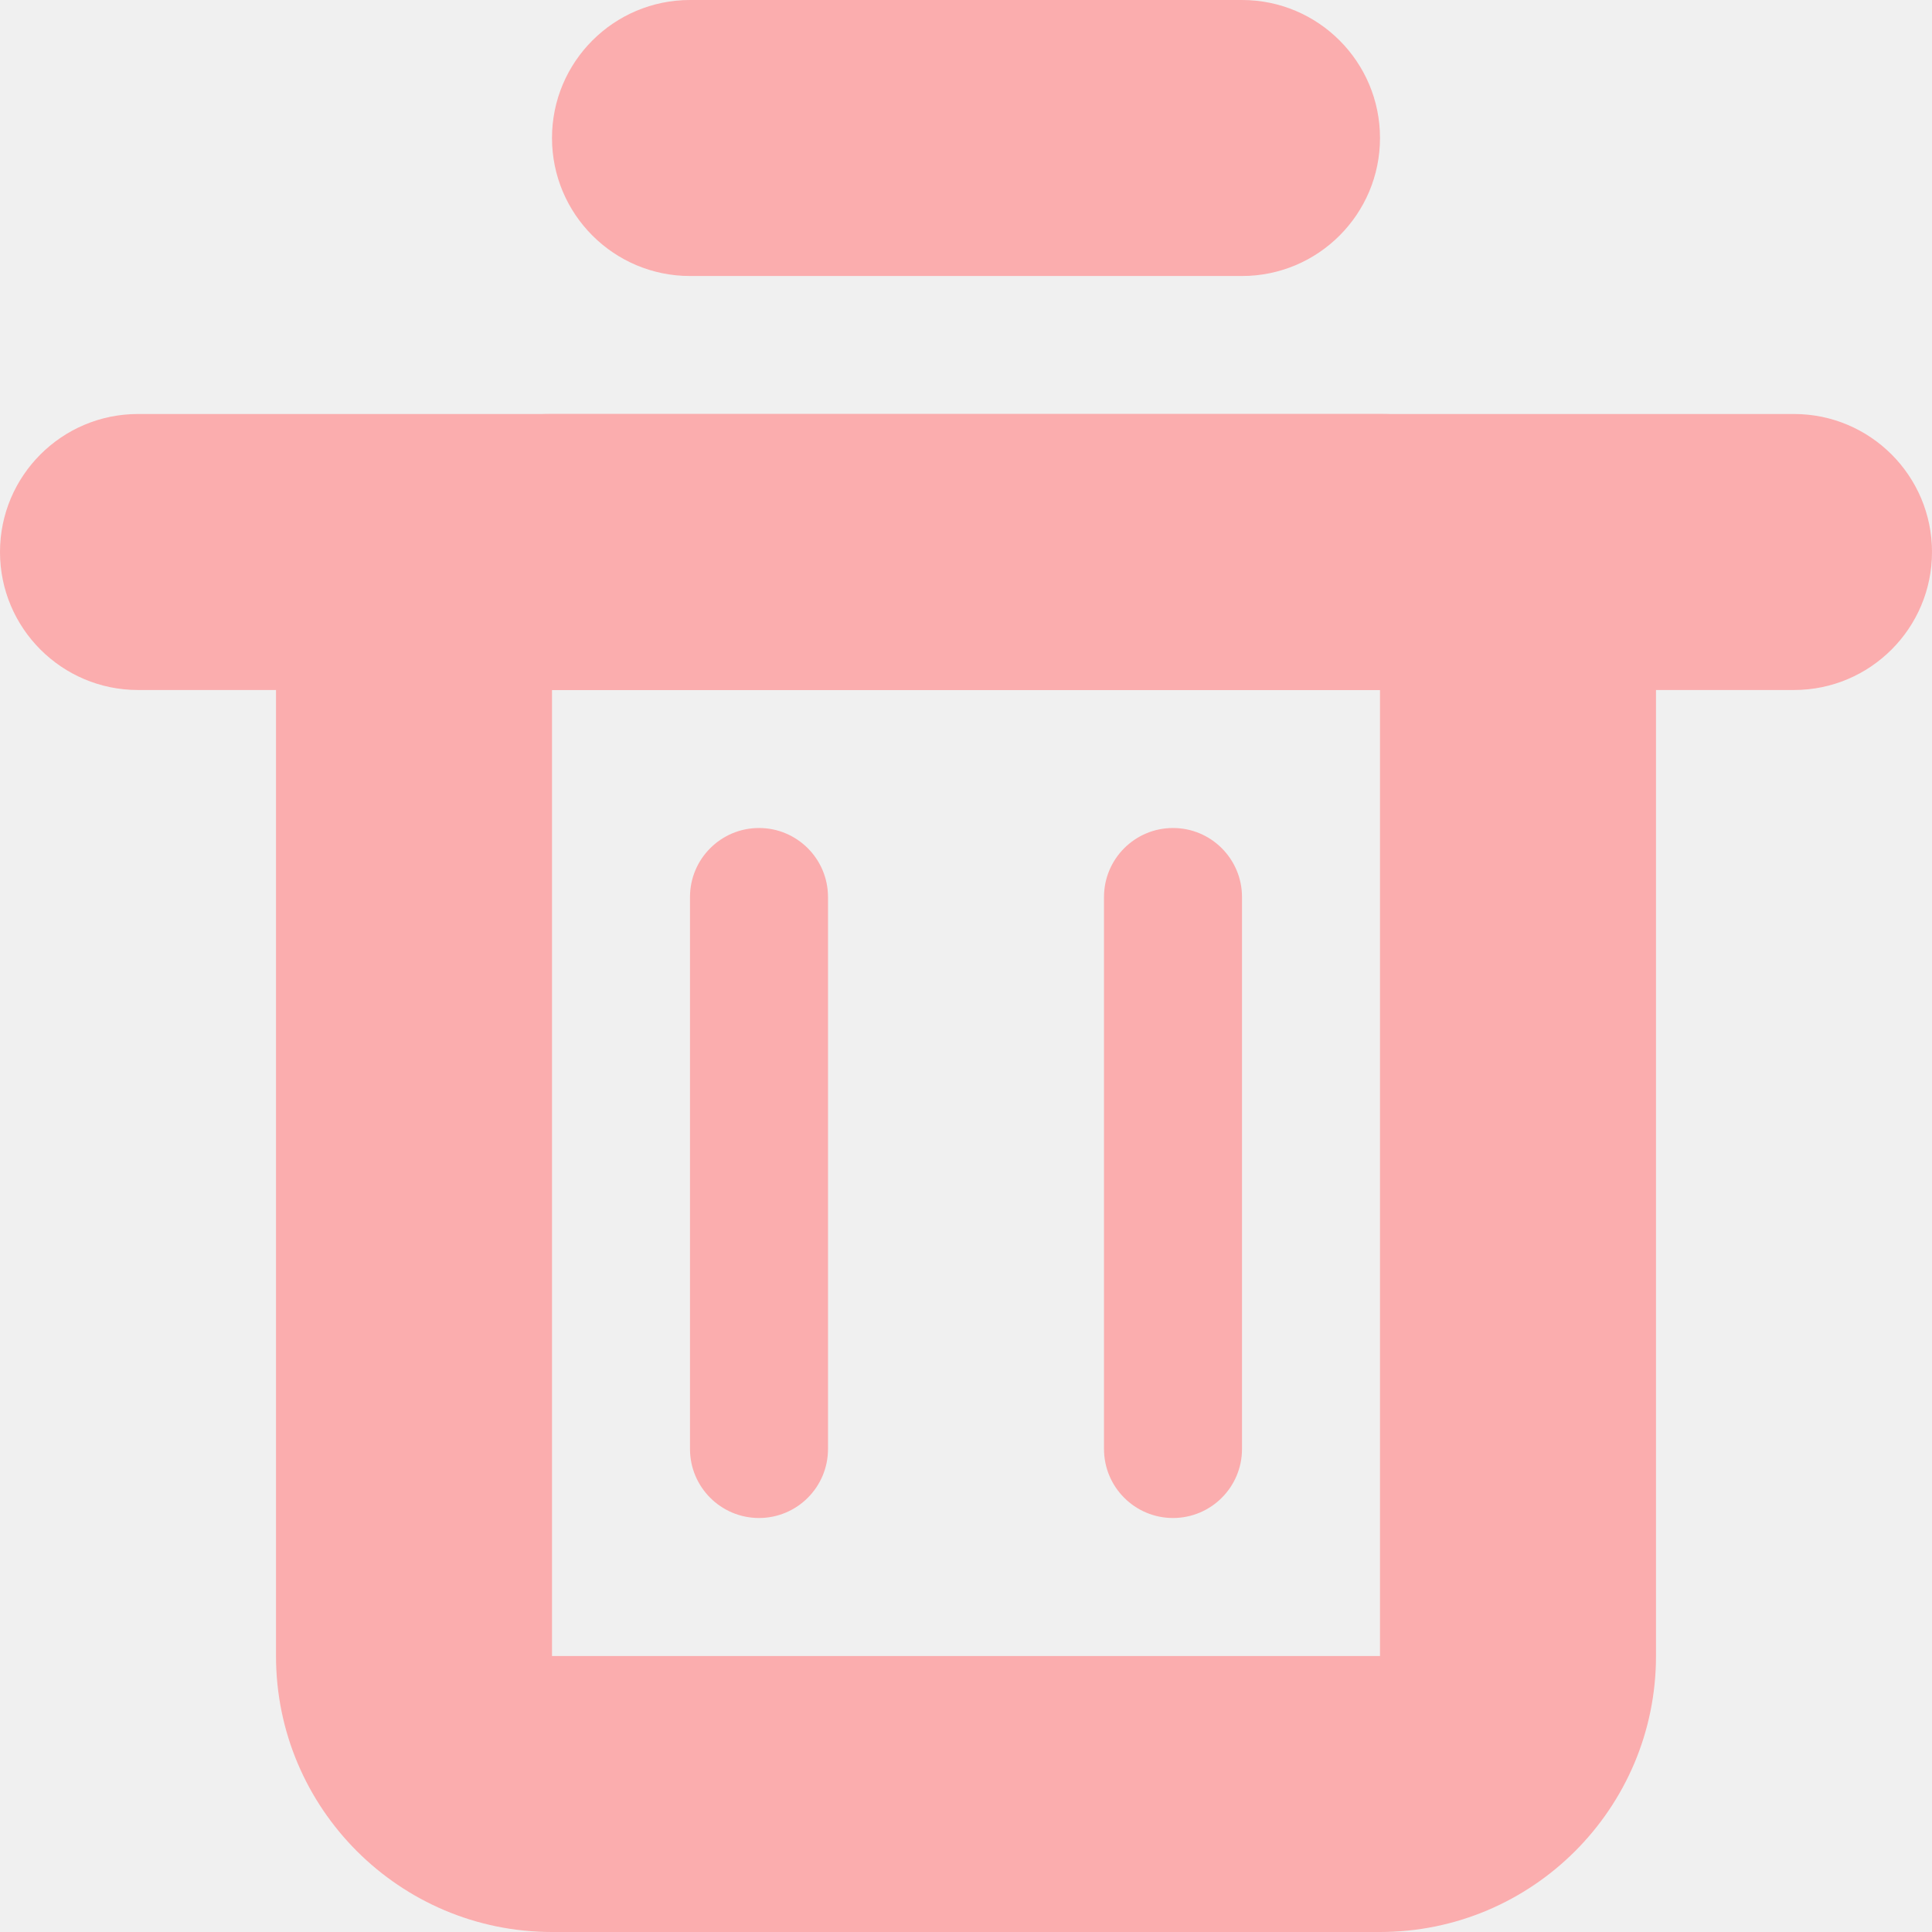
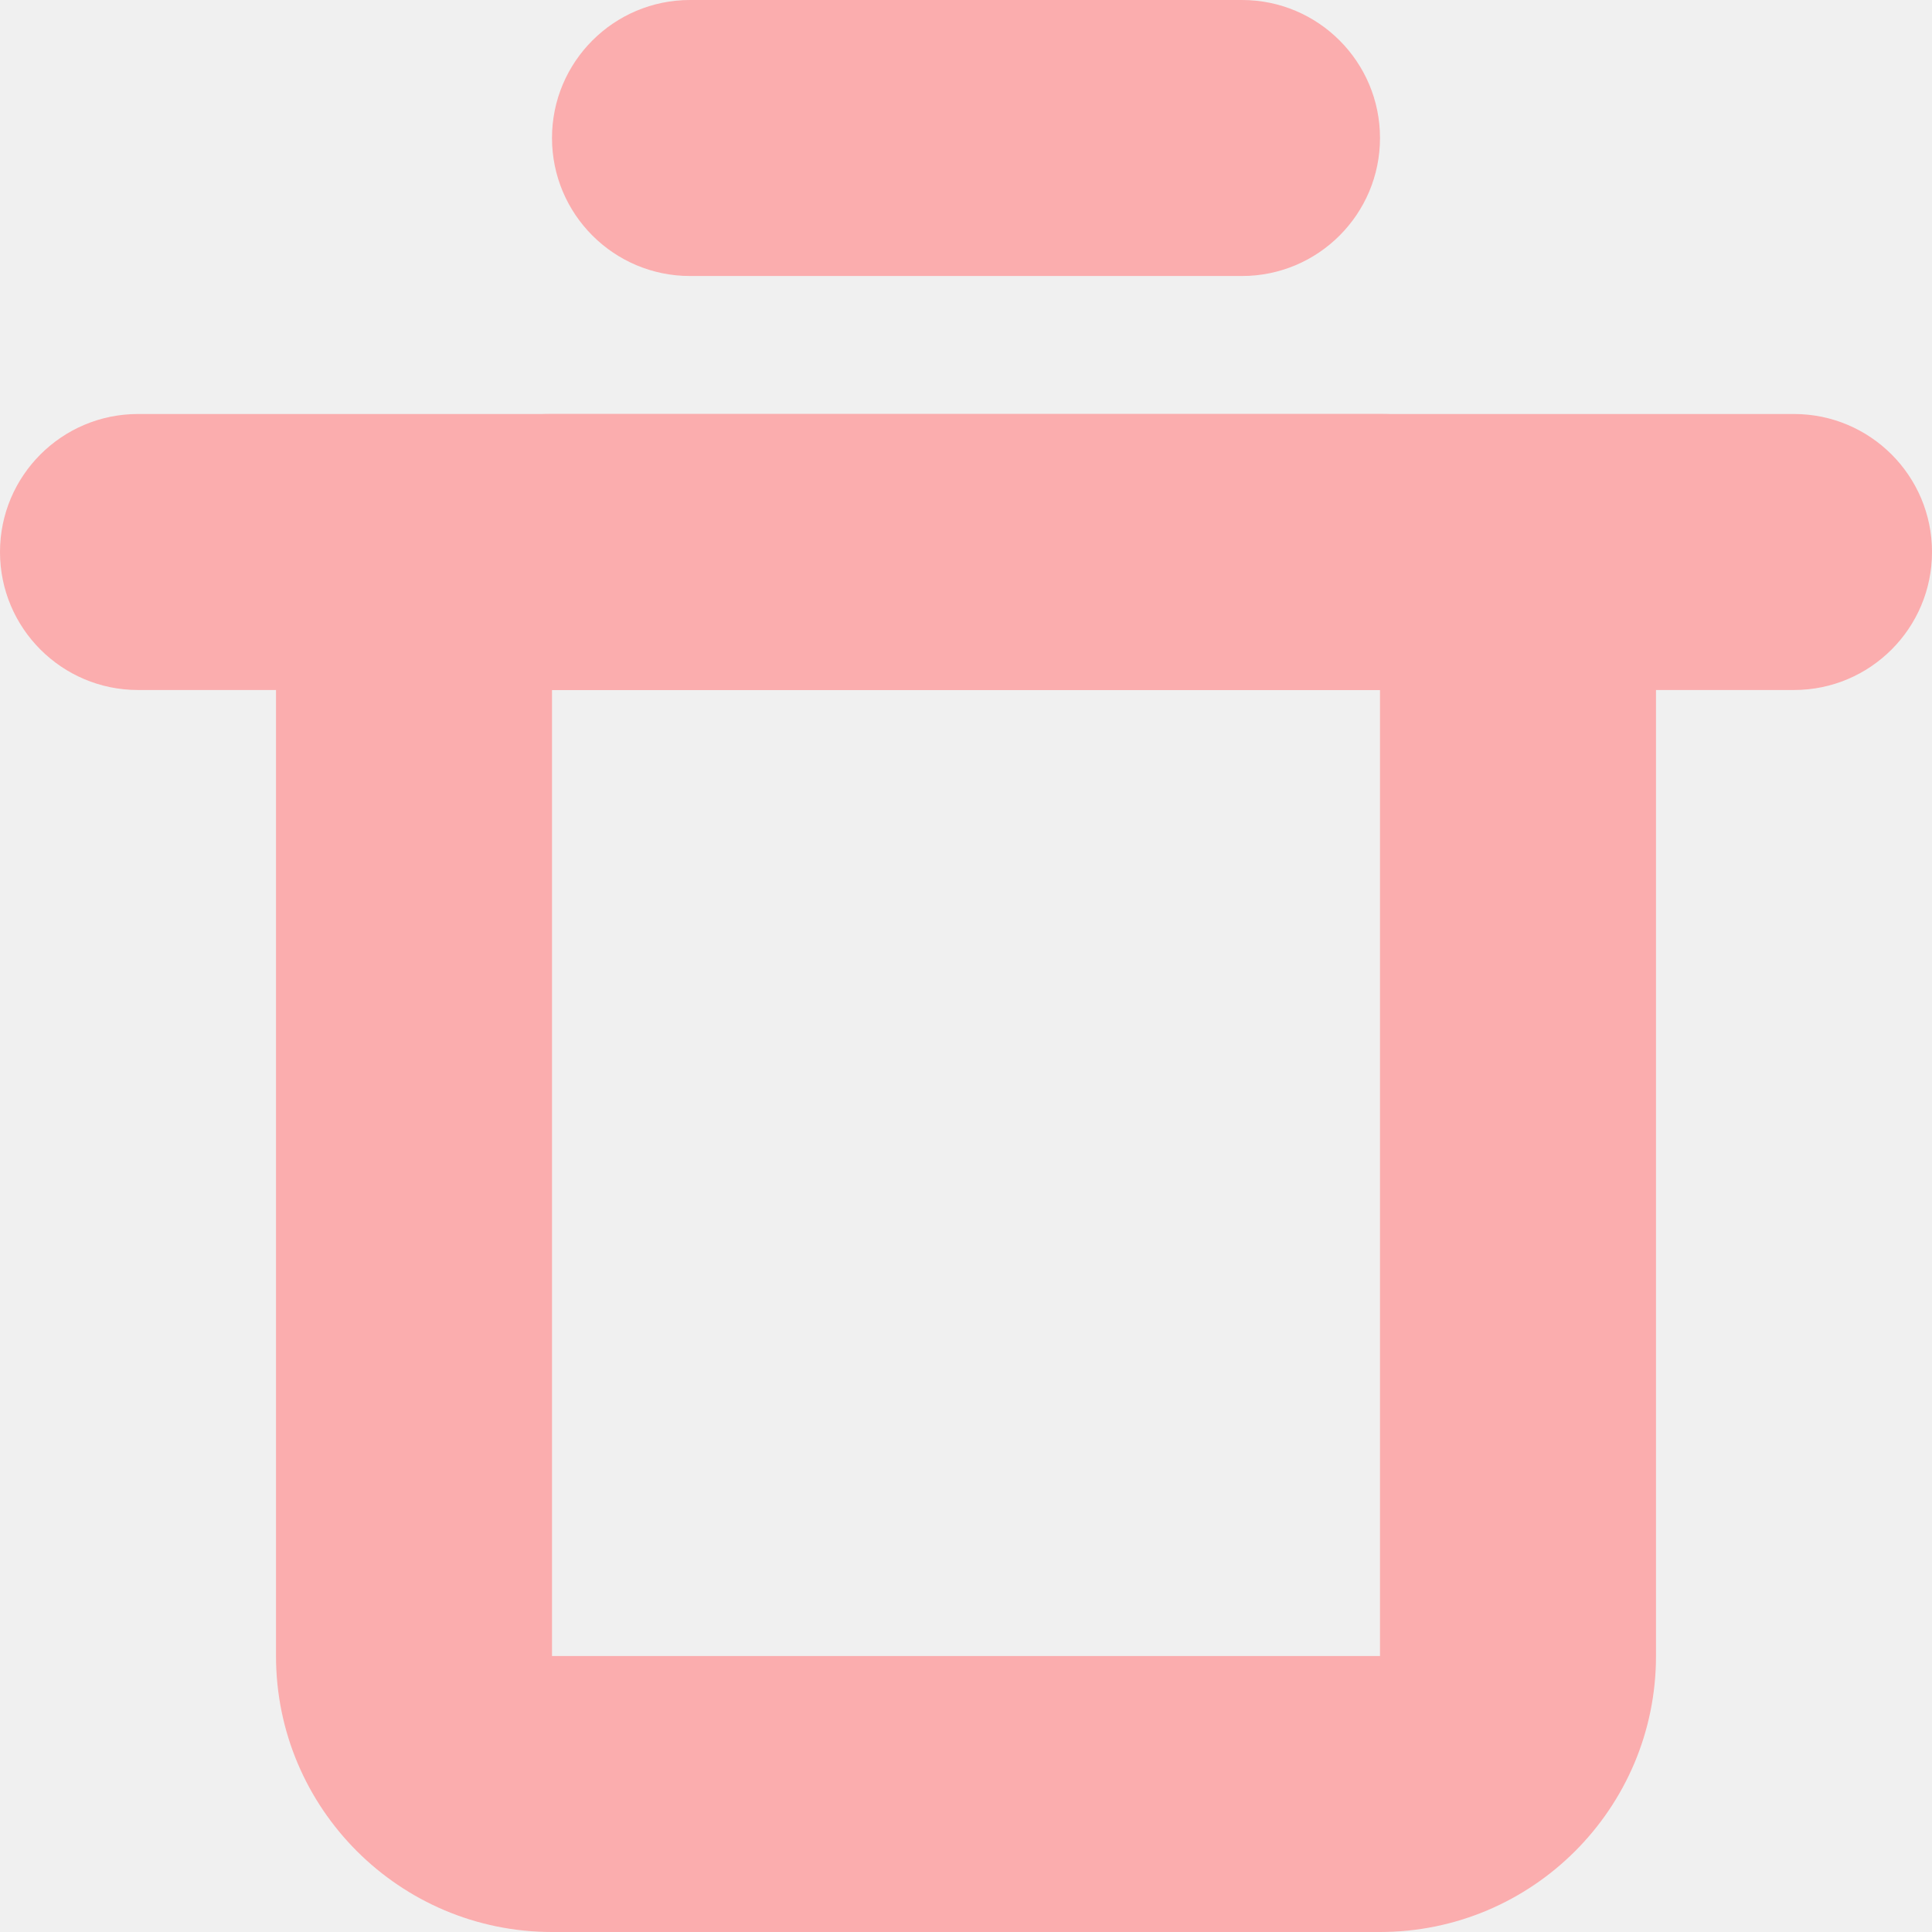
<svg xmlns="http://www.w3.org/2000/svg" xmlns:xlink="http://www.w3.org/1999/xlink" version="1.1" height="14" width="14">
  <defs>
    <path id="path-0" opacity="1" d="M1,3 L13,3 C13.552,3 14,3.448 14,4 C14,4.552 13.552,5 13,5 L1,5 C0.448,5 0,4.552 0,4 C0,3.448 0.448,3 1,3Z" />
    <path id="path-1" opacity="1" d="M4,3 L10,3 C11.104,3 12,3.896 12,5 L12,12 C12,13.104 11.104,14 10,14 L4,14 C2.896,14 2,13.104 2,12 L2,5 C2,3.896 2.896,3 4,3Z" />
    <mask id="mask-2" maskUnits="userSpaceOnUse" maskContentUnits="userSpaceOnUse">
      <rect opacity="1" x="0" y="0" width="14" height="14" fill="black" />
      <use xlink:href="#path-1" fill="white" />
    </mask>
    <path id="path-3" opacity="1" d="M5,0 L9,0 C9.552,0 10,0.448 10,1 C10,1.552 9.552,2 9,2 L5,2 C4.448,2 4,1.552 4,1 C4,0.448 4.448,0 5,0Z" />
-     <path id="path-4" opacity="1" d="M5.5,6 C5.776,6 6,6.224 6,6.5 L6,10.5 C6,10.776 5.776,11 5.5,11 C5.224,11 5,10.776 5,10.5 L5,6.5 C5,6.224 5.224,6 5.5,6 L5.5,6Z" />
-     <path id="path-5" opacity="1" d="M8.5,6 C8.776,6 9,6.224 9,6.5 L9,10.5 C9,10.776 8.776,11 8.5,11 C8.224,11 8,10.776 8,10.5 L8,6.5 C8,6.224 8.224,6 8.5,6 L8.5,6Z" />
  </defs>
  <g opacity="1">
    <g opacity="1">
      <use xlink:href="#path-0" fill="rgb(251,173,174)" fill-opacity="1" />
    </g>
    <g opacity="1">
      <use xlink:href="#path-1" fill-opacity="0" stroke="rgb(251,173,174)" stroke-opacity="1" stroke-width="4" mask="url(#mask-2)" />
    </g>
    <g opacity="1">
      <use xlink:href="#path-3" fill="rgb(251,173,174)" fill-opacity="1" />
    </g>
-     <g opacity="1">
-       <use xlink:href="#path-4" fill="rgb(251,173,174)" fill-opacity="1" />
-     </g>
-     <g opacity="1">
-       <use xlink:href="#path-5" fill="rgb(251,173,174)" fill-opacity="1" />
-     </g>
  </g>
</svg>
